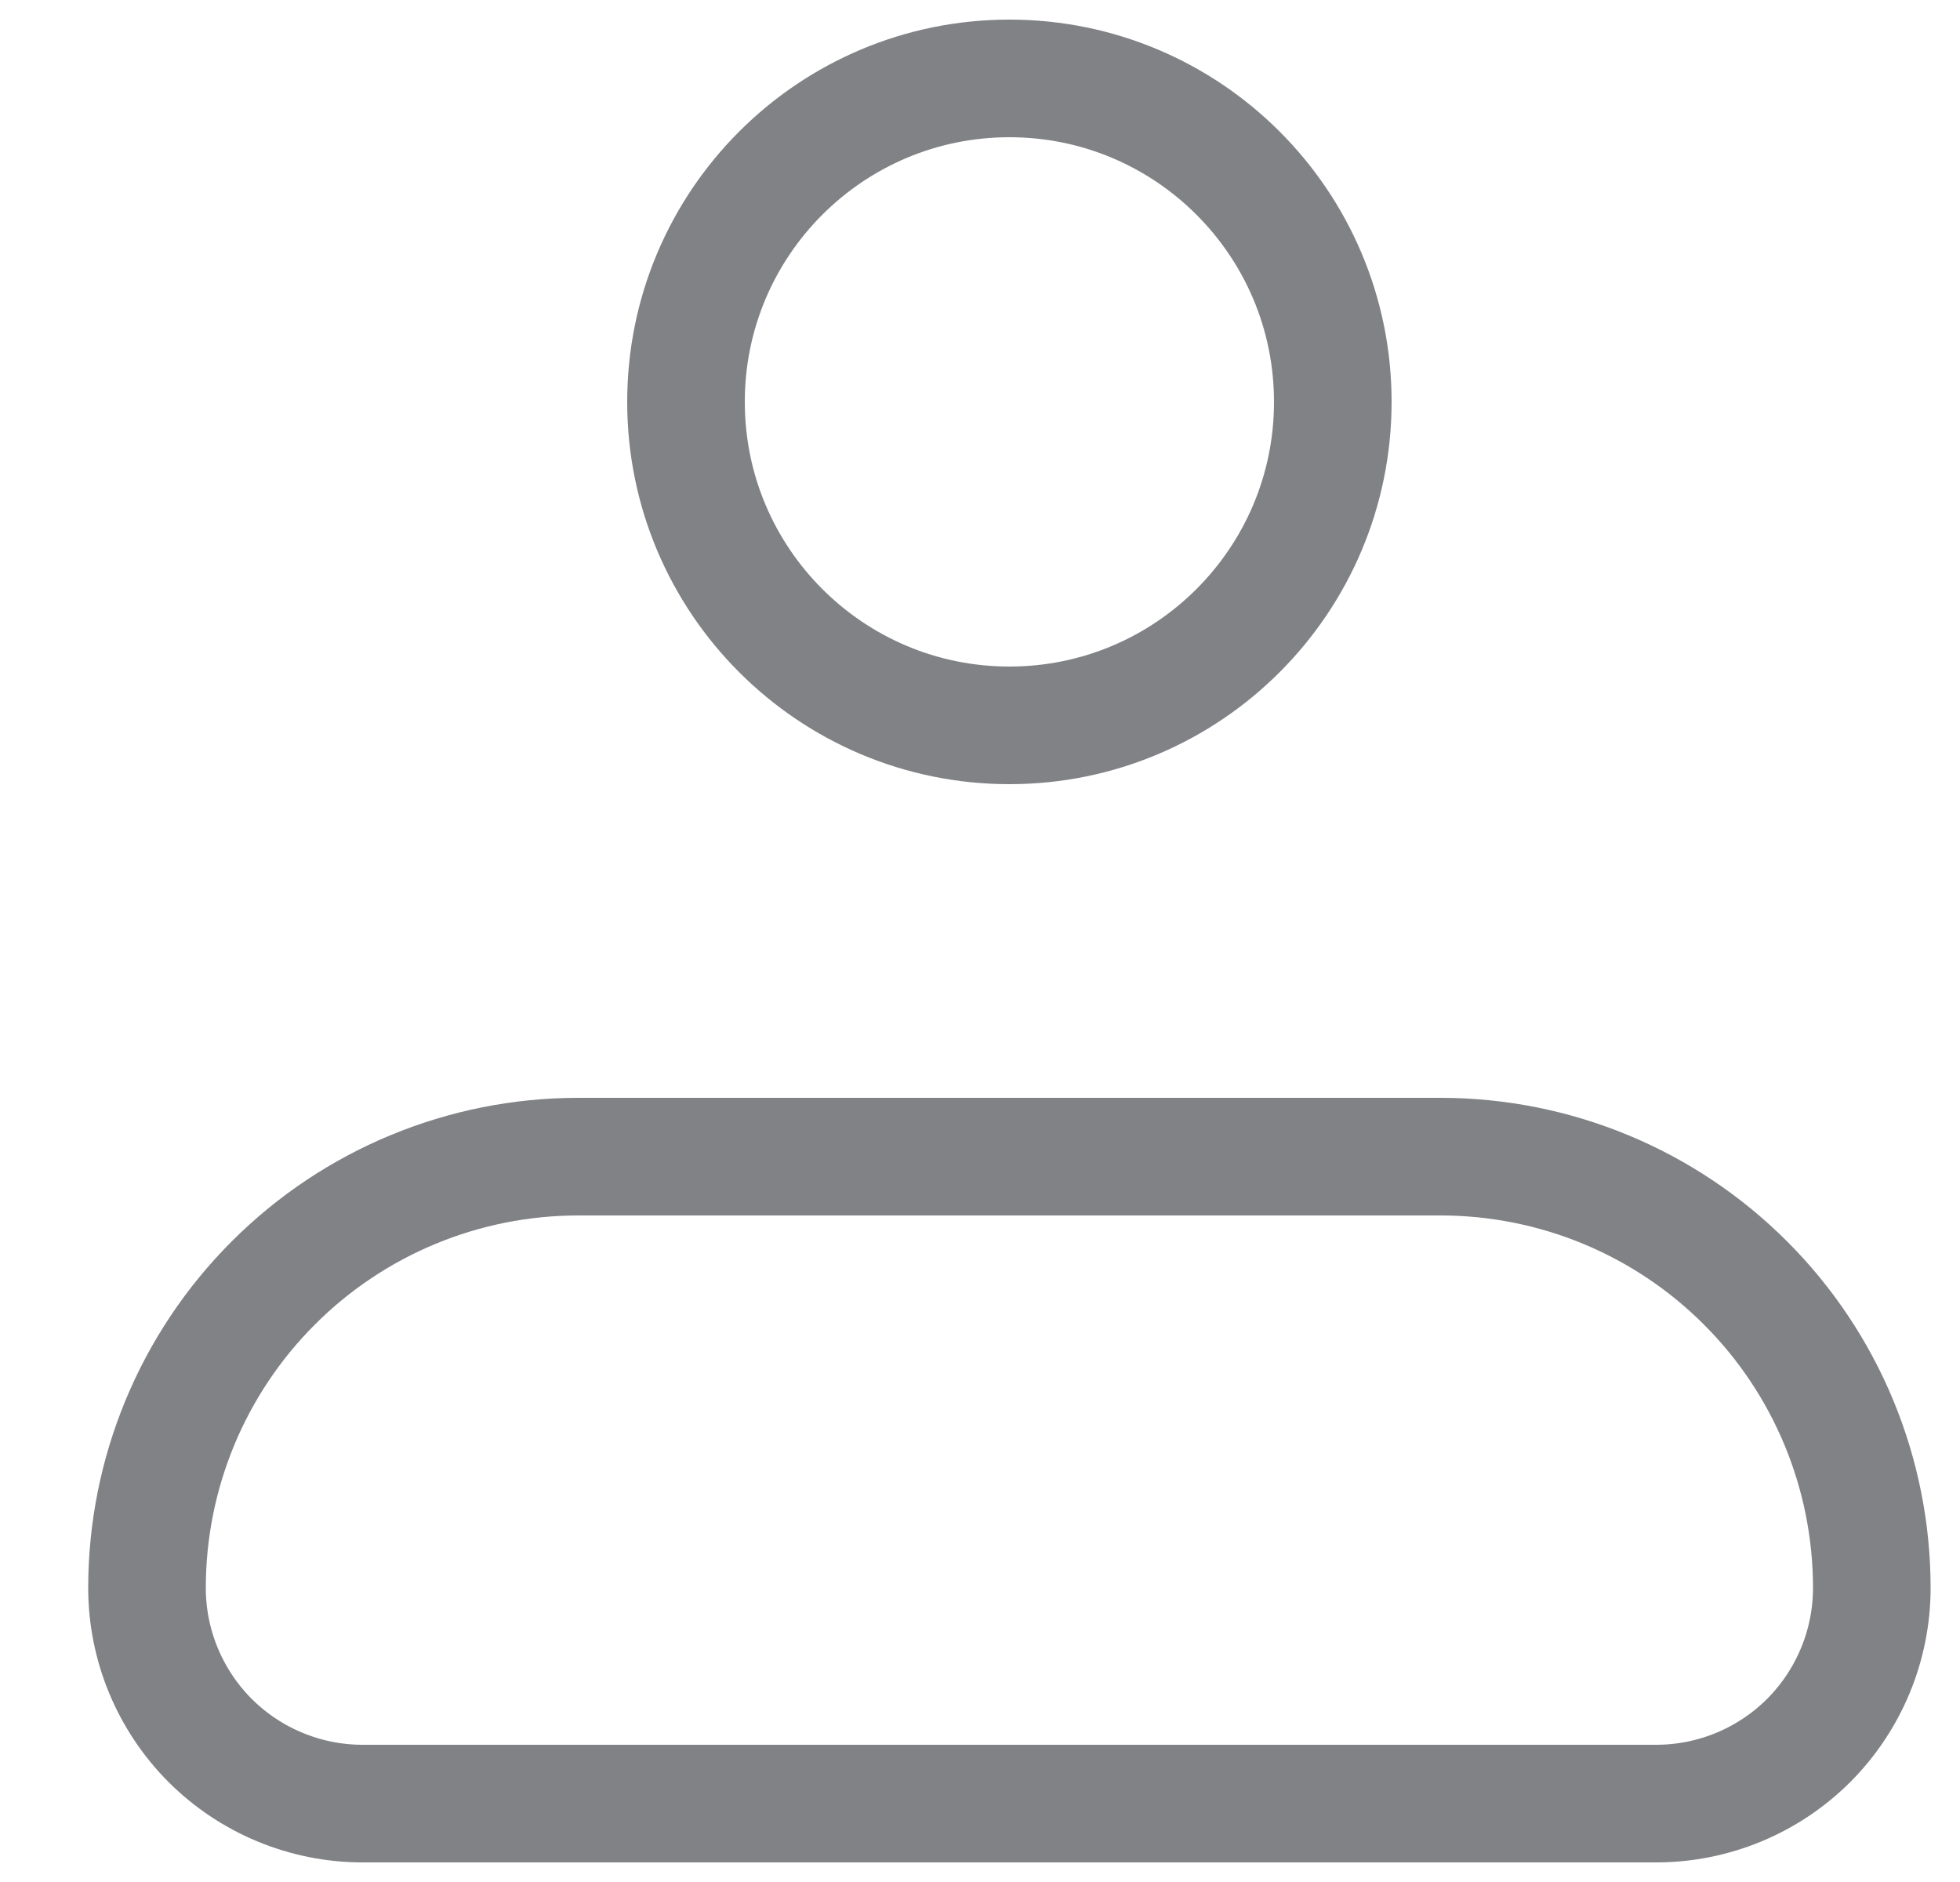
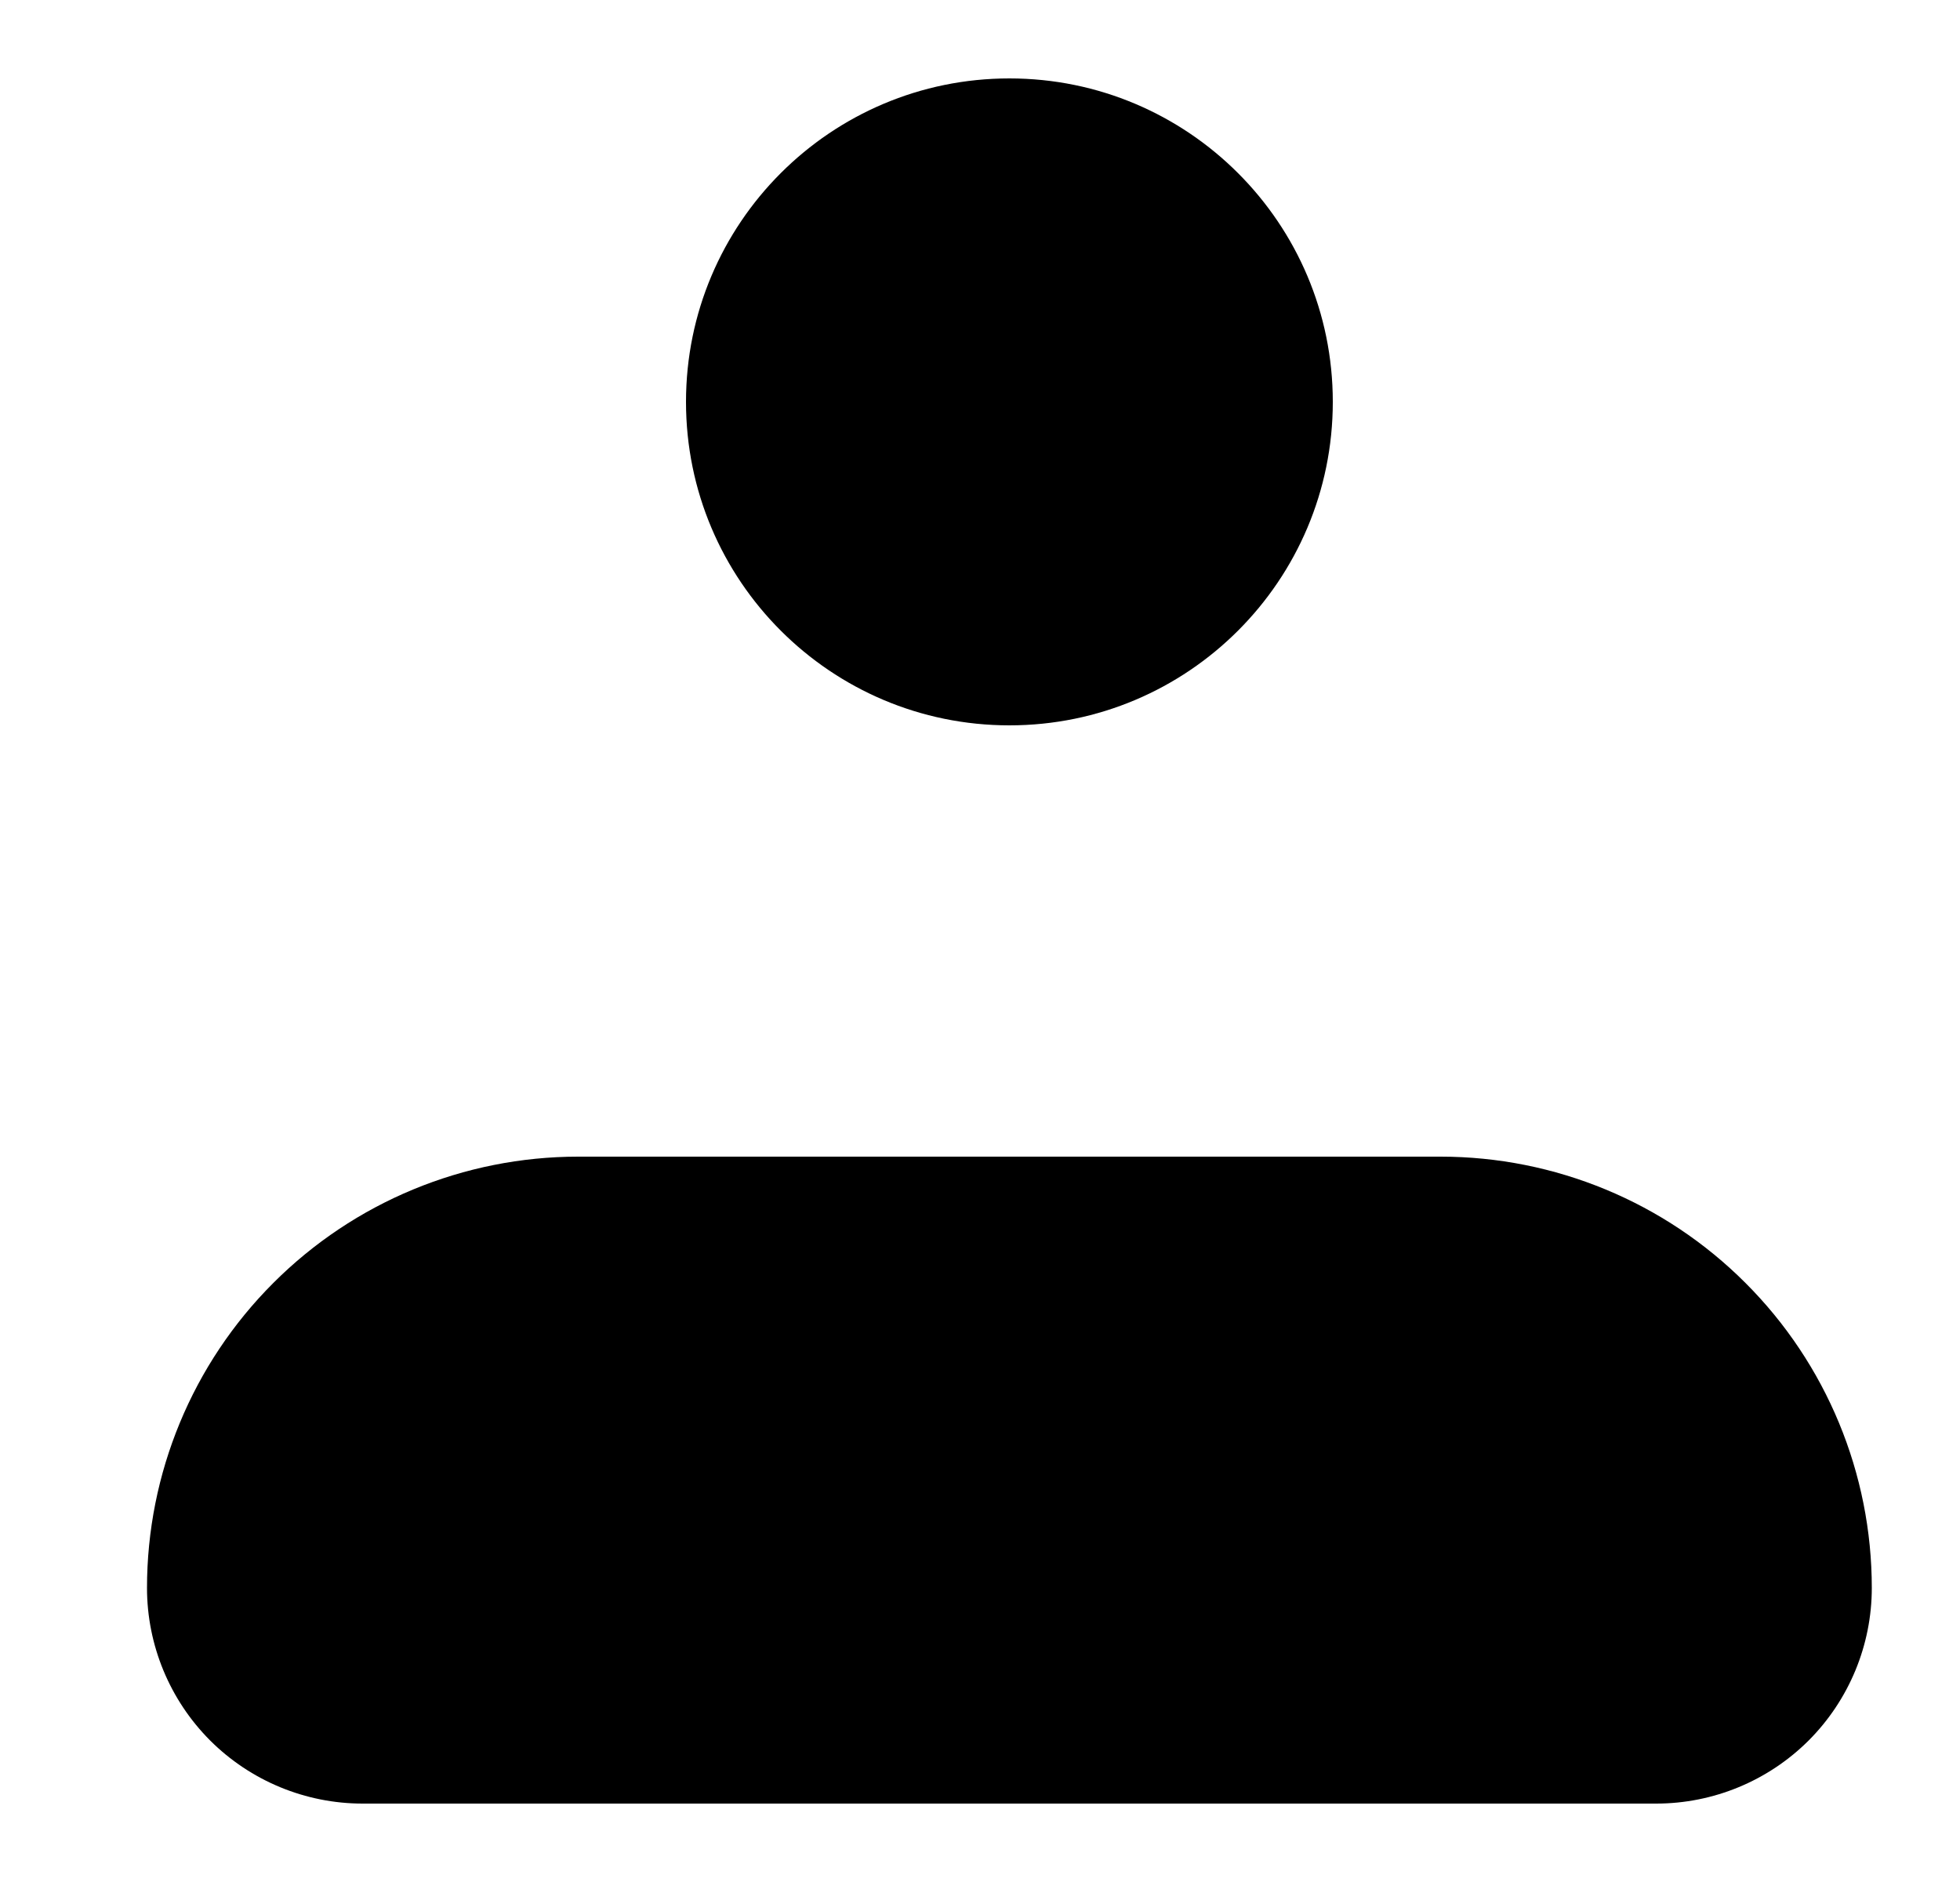
- <svg xmlns="http://www.w3.org/2000/svg" width="25" height="24" viewBox="0 0 25 24" fill="none">
+ <svg xmlns="http://www.w3.org/2000/svg" width="25" height="24" viewBox="0 0 25 24" fill="">
  <g clip-path="url(#clip0_76_428)">
-     <path d="M1.875 20.25C1.875 18.791 2.454 17.392 3.486 16.361C4.517 15.329 5.916 14.75 7.375 14.75H18.375C19.834 14.75 21.233 15.329 22.264 16.361C23.296 17.392 23.875 18.791 23.875 20.25C23.875 20.979 23.585 21.679 23.07 22.195C22.554 22.71 21.854 23 21.125 23H4.625C3.896 23 3.196 22.71 2.68 22.195C2.165 21.679 1.875 20.979 1.875 20.25Z" stroke="#808285" stroke-width="1.5" stroke-linejoin="round" />
-     <path d="M12.875 9.25C15.153 9.25 17 7.403 17 5.125C17 2.847 15.153 1 12.875 1C10.597 1 8.75 2.847 8.75 5.125C8.75 7.403 10.597 9.25 12.875 9.25Z" stroke="#808285" stroke-width="1.5" />
+     <path d="M1.875 20.25C1.875 18.791 2.454 17.392 3.486 16.361C4.517 15.329 5.916 14.75 7.375 14.75H18.375C19.834 14.75 21.233 15.329 22.264 16.361C23.296 17.392 23.875 18.791 23.875 20.25C23.875 20.979 23.585 21.679 23.07 22.195C22.554 22.71 21.854 23 21.125 23H4.625C3.896 23 3.196 22.71 2.68 22.195C2.165 21.679 1.875 20.979 1.875 20.25Z" stroke="" stroke-width="1.5" stroke-linejoin="round" />
+     <path d="M12.875 9.25C15.153 9.25 17 7.403 17 5.125C17 2.847 15.153 1 12.875 1C10.597 1 8.75 2.847 8.75 5.125C8.75 7.403 10.597 9.25 12.875 9.25Z" stroke="" stroke-width="1.5" />
  </g>
  <defs>
    <clipPath id="clip0_76_428">
      <rect width="24" height="24" transform="translate(0.875)" />
    </clipPath>
  </defs>
</svg>
